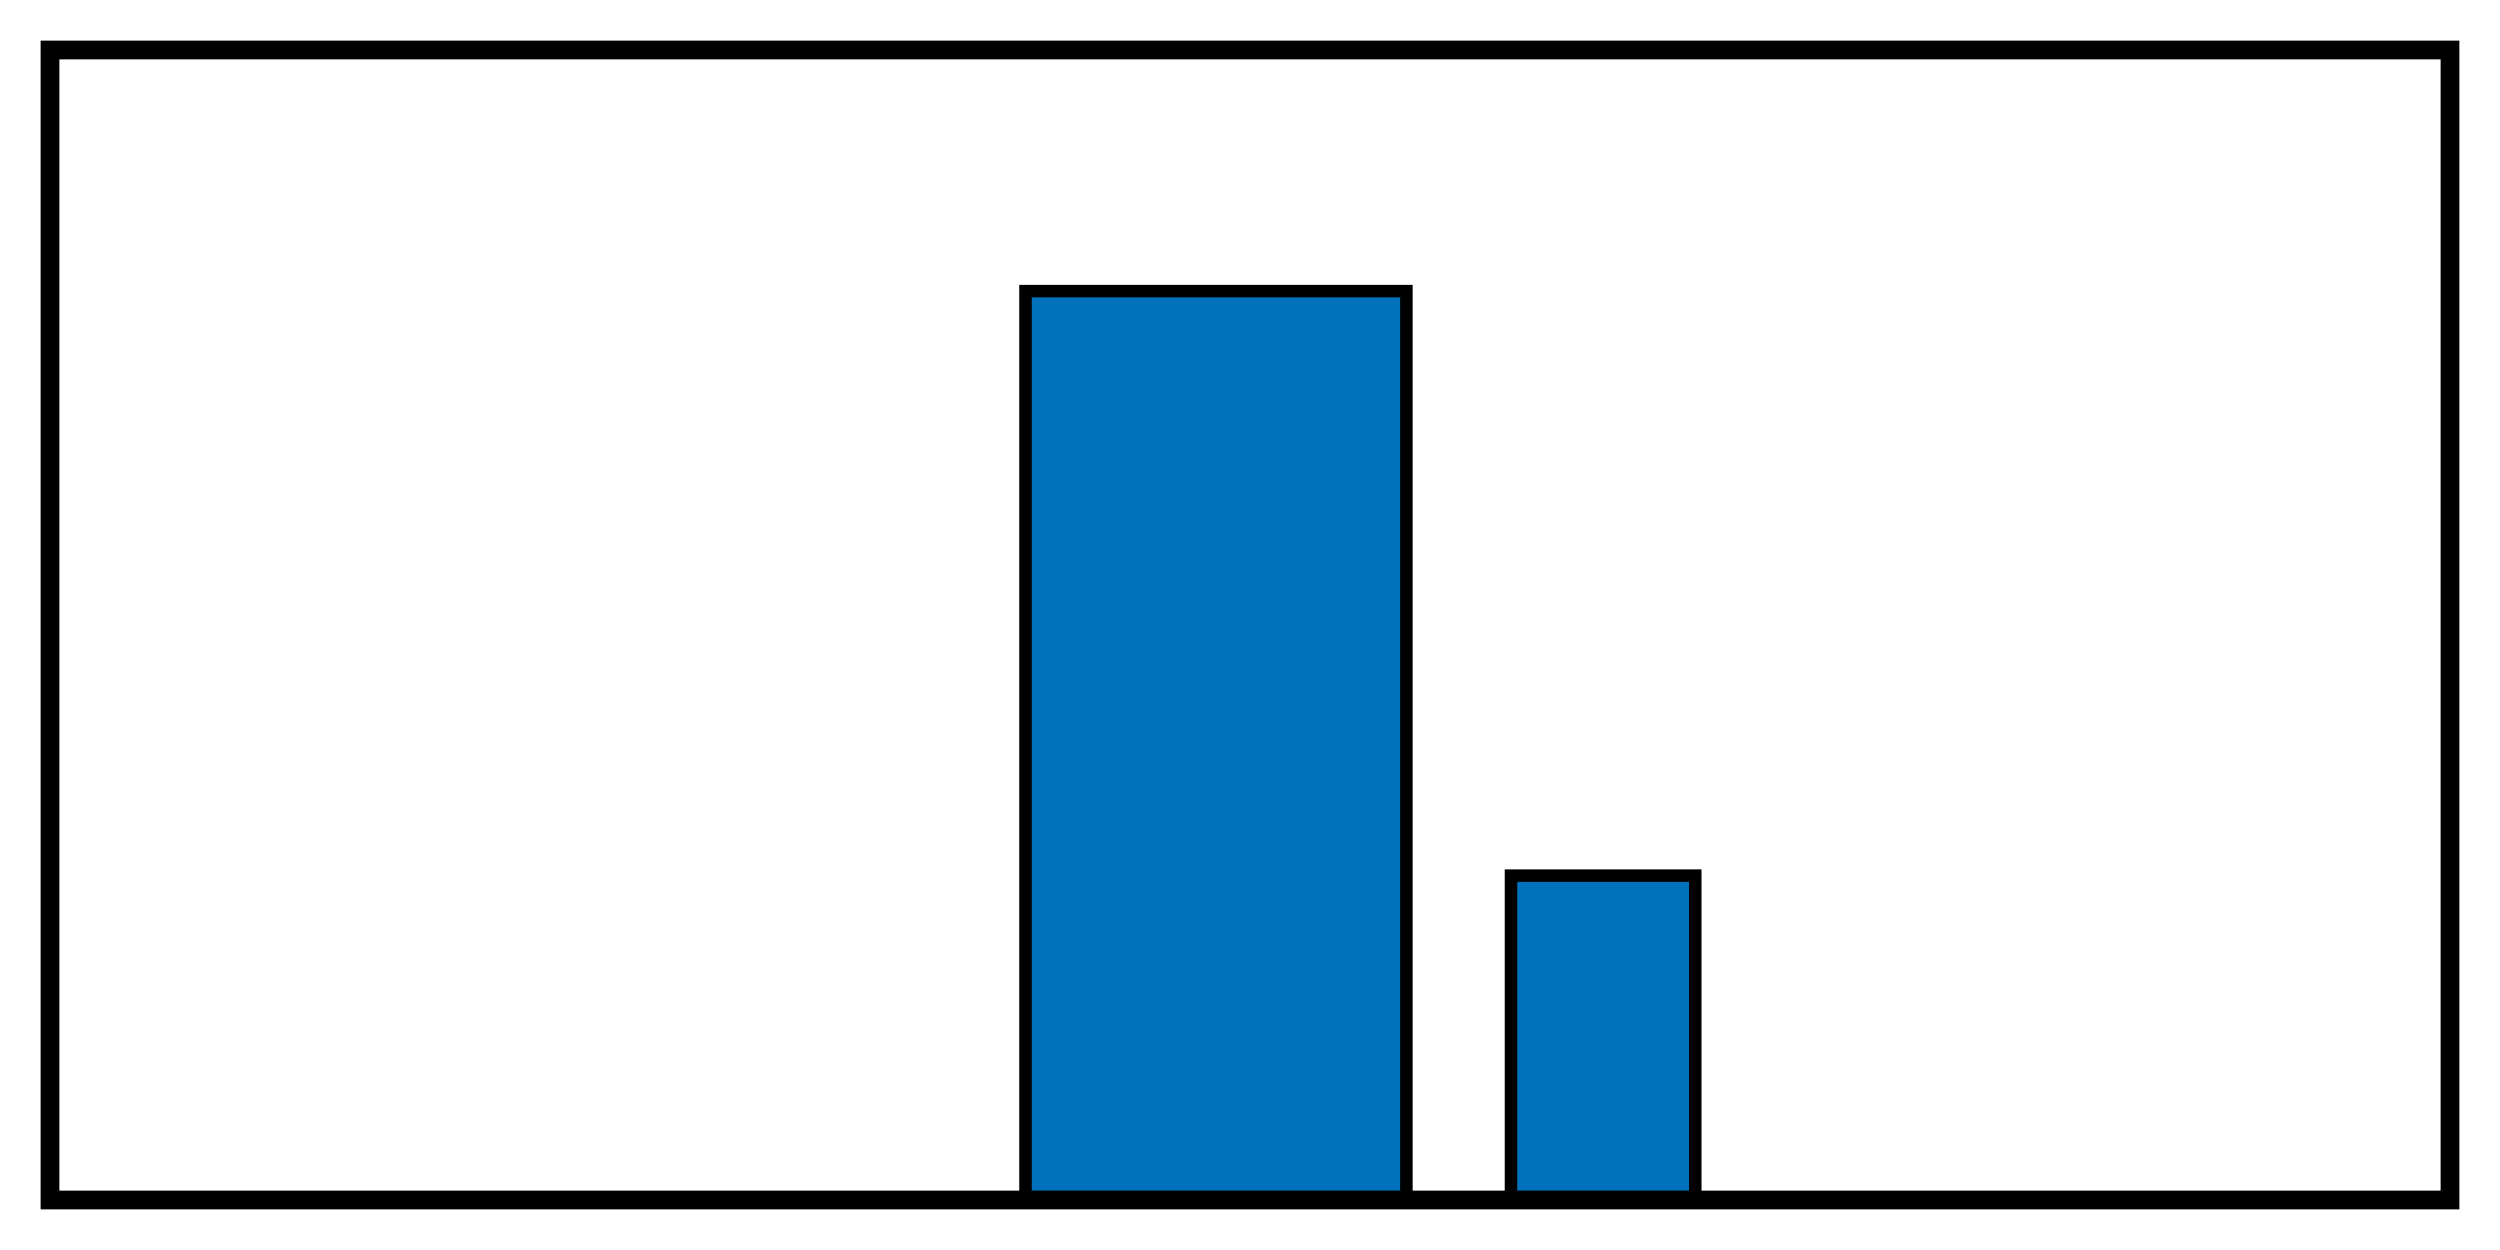
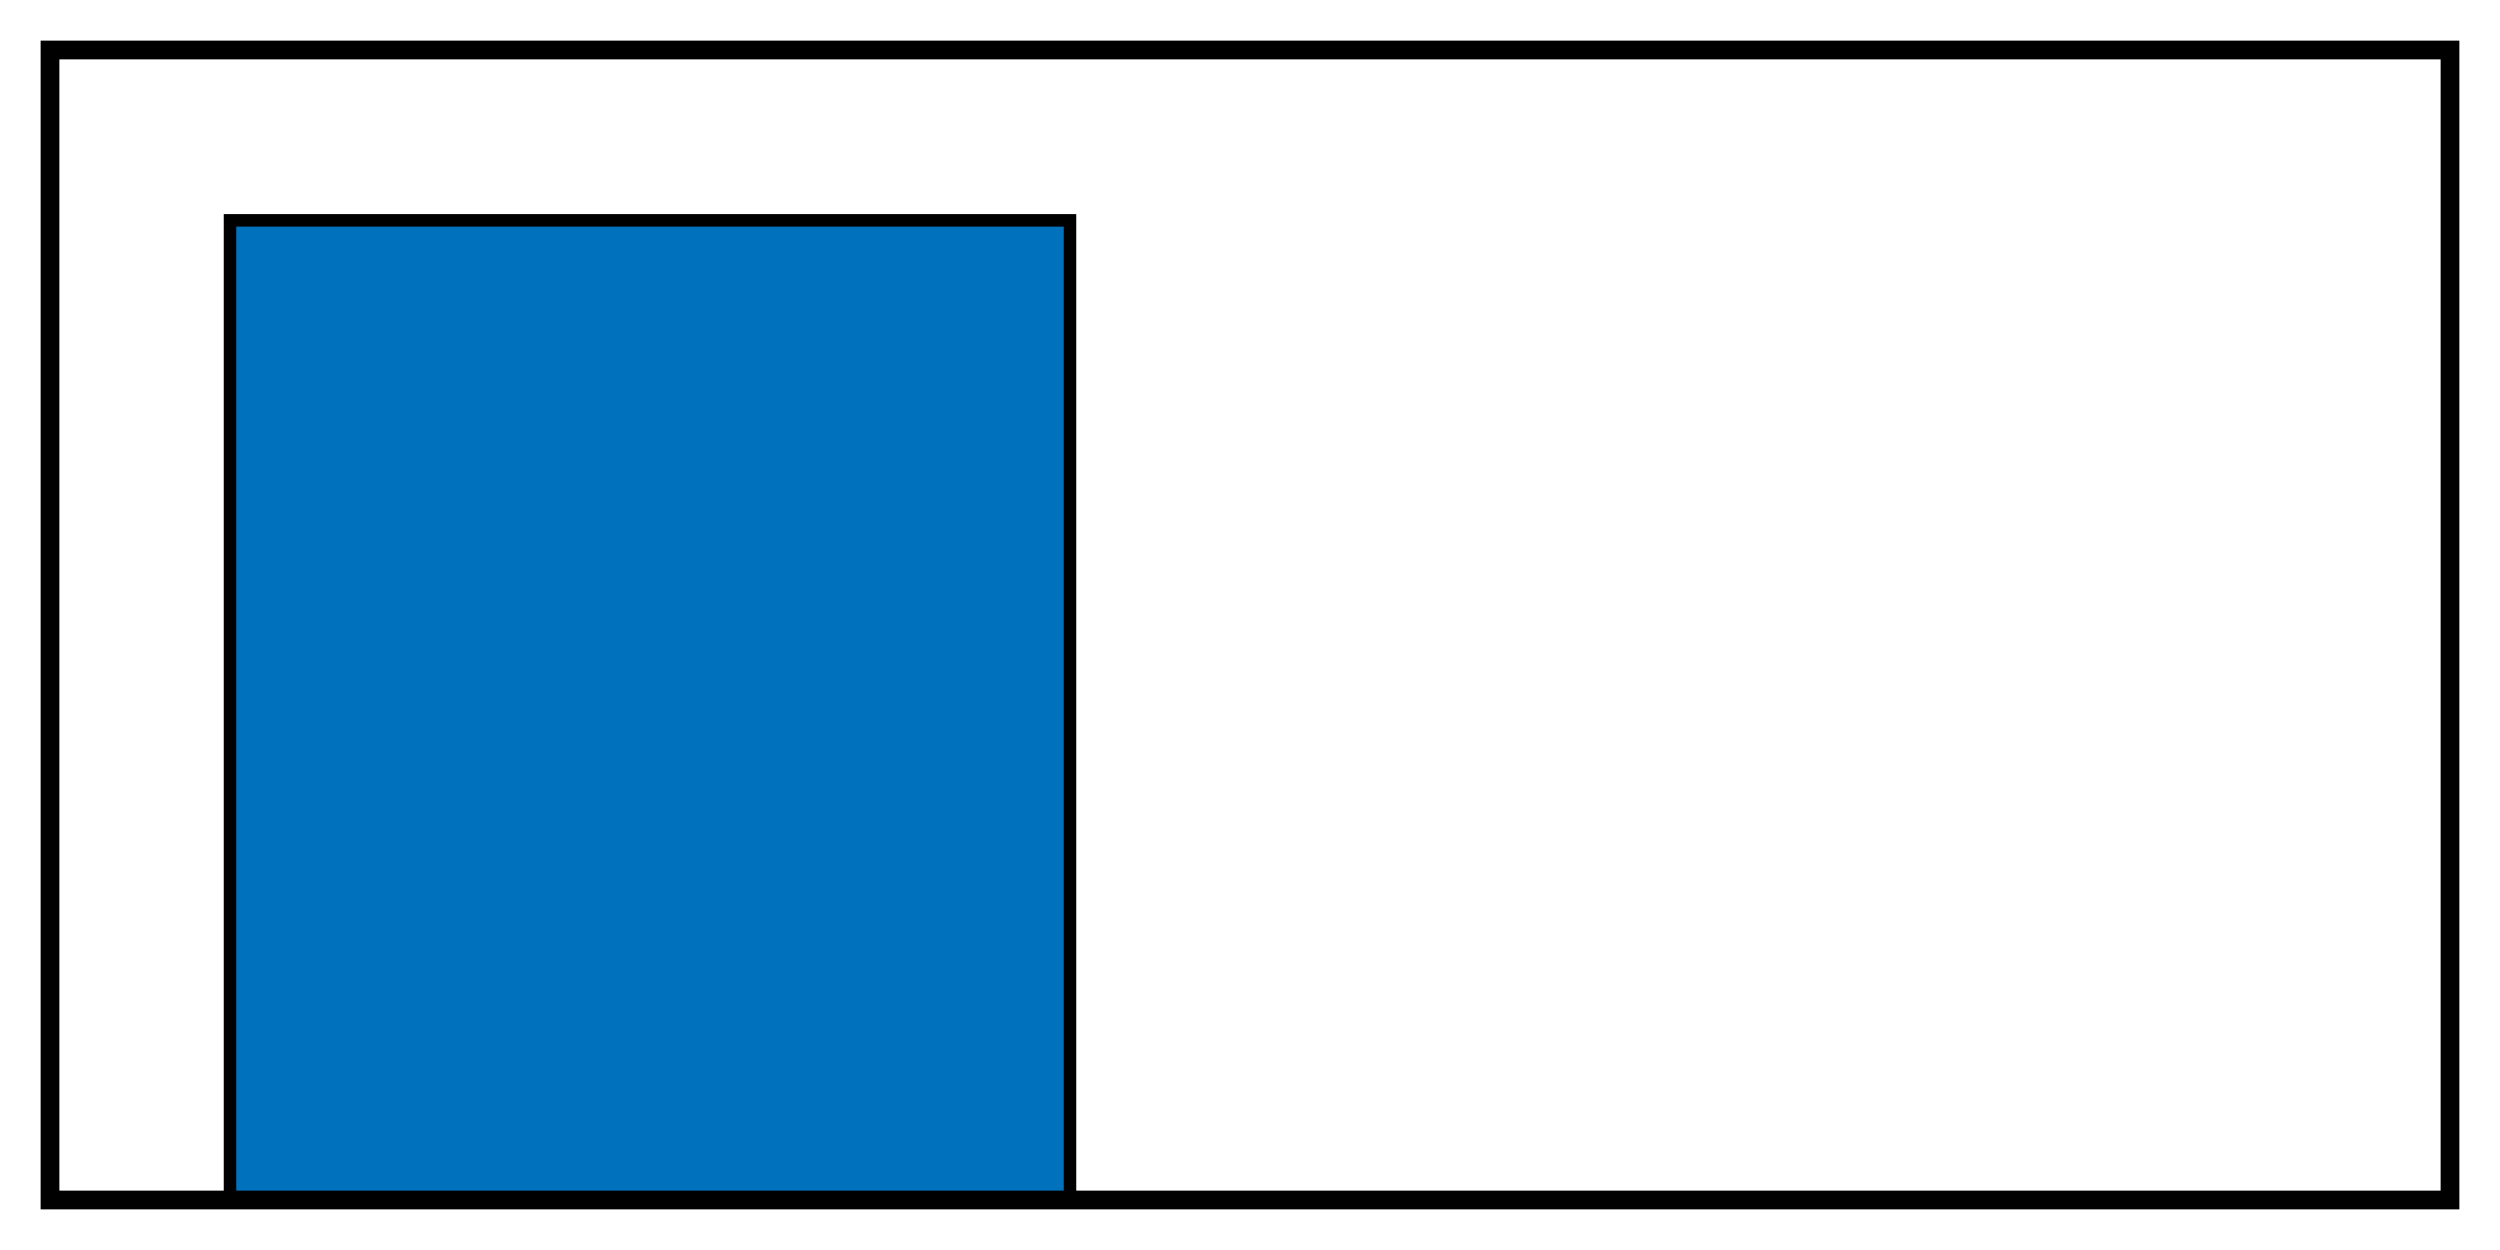
<svg xmlns="http://www.w3.org/2000/svg" viewBox="0 0 100 50">
  <g>
    <rect width="100" height="50" fill="white" />
    <g data-plot-series="true" fill="#0072BD" stroke="black" stroke-width="0.5">
-       <rect x="41.02" y="11.644" width="15.236" height="36.356" />
-       <rect x="60.439" y="35.025" width="7.372" height="12.975" />
+       <rect x="9.2" y="8.814" width="33.6" height="39.186" />
+       <rect x="57.2" y="47.989" width="33.6" height="0.011" />
    </g>
    <rect x="2" y="2" width="96" height="46" fill="none" stroke="black" stroke-width="0.75" />
  </g>
</svg>
